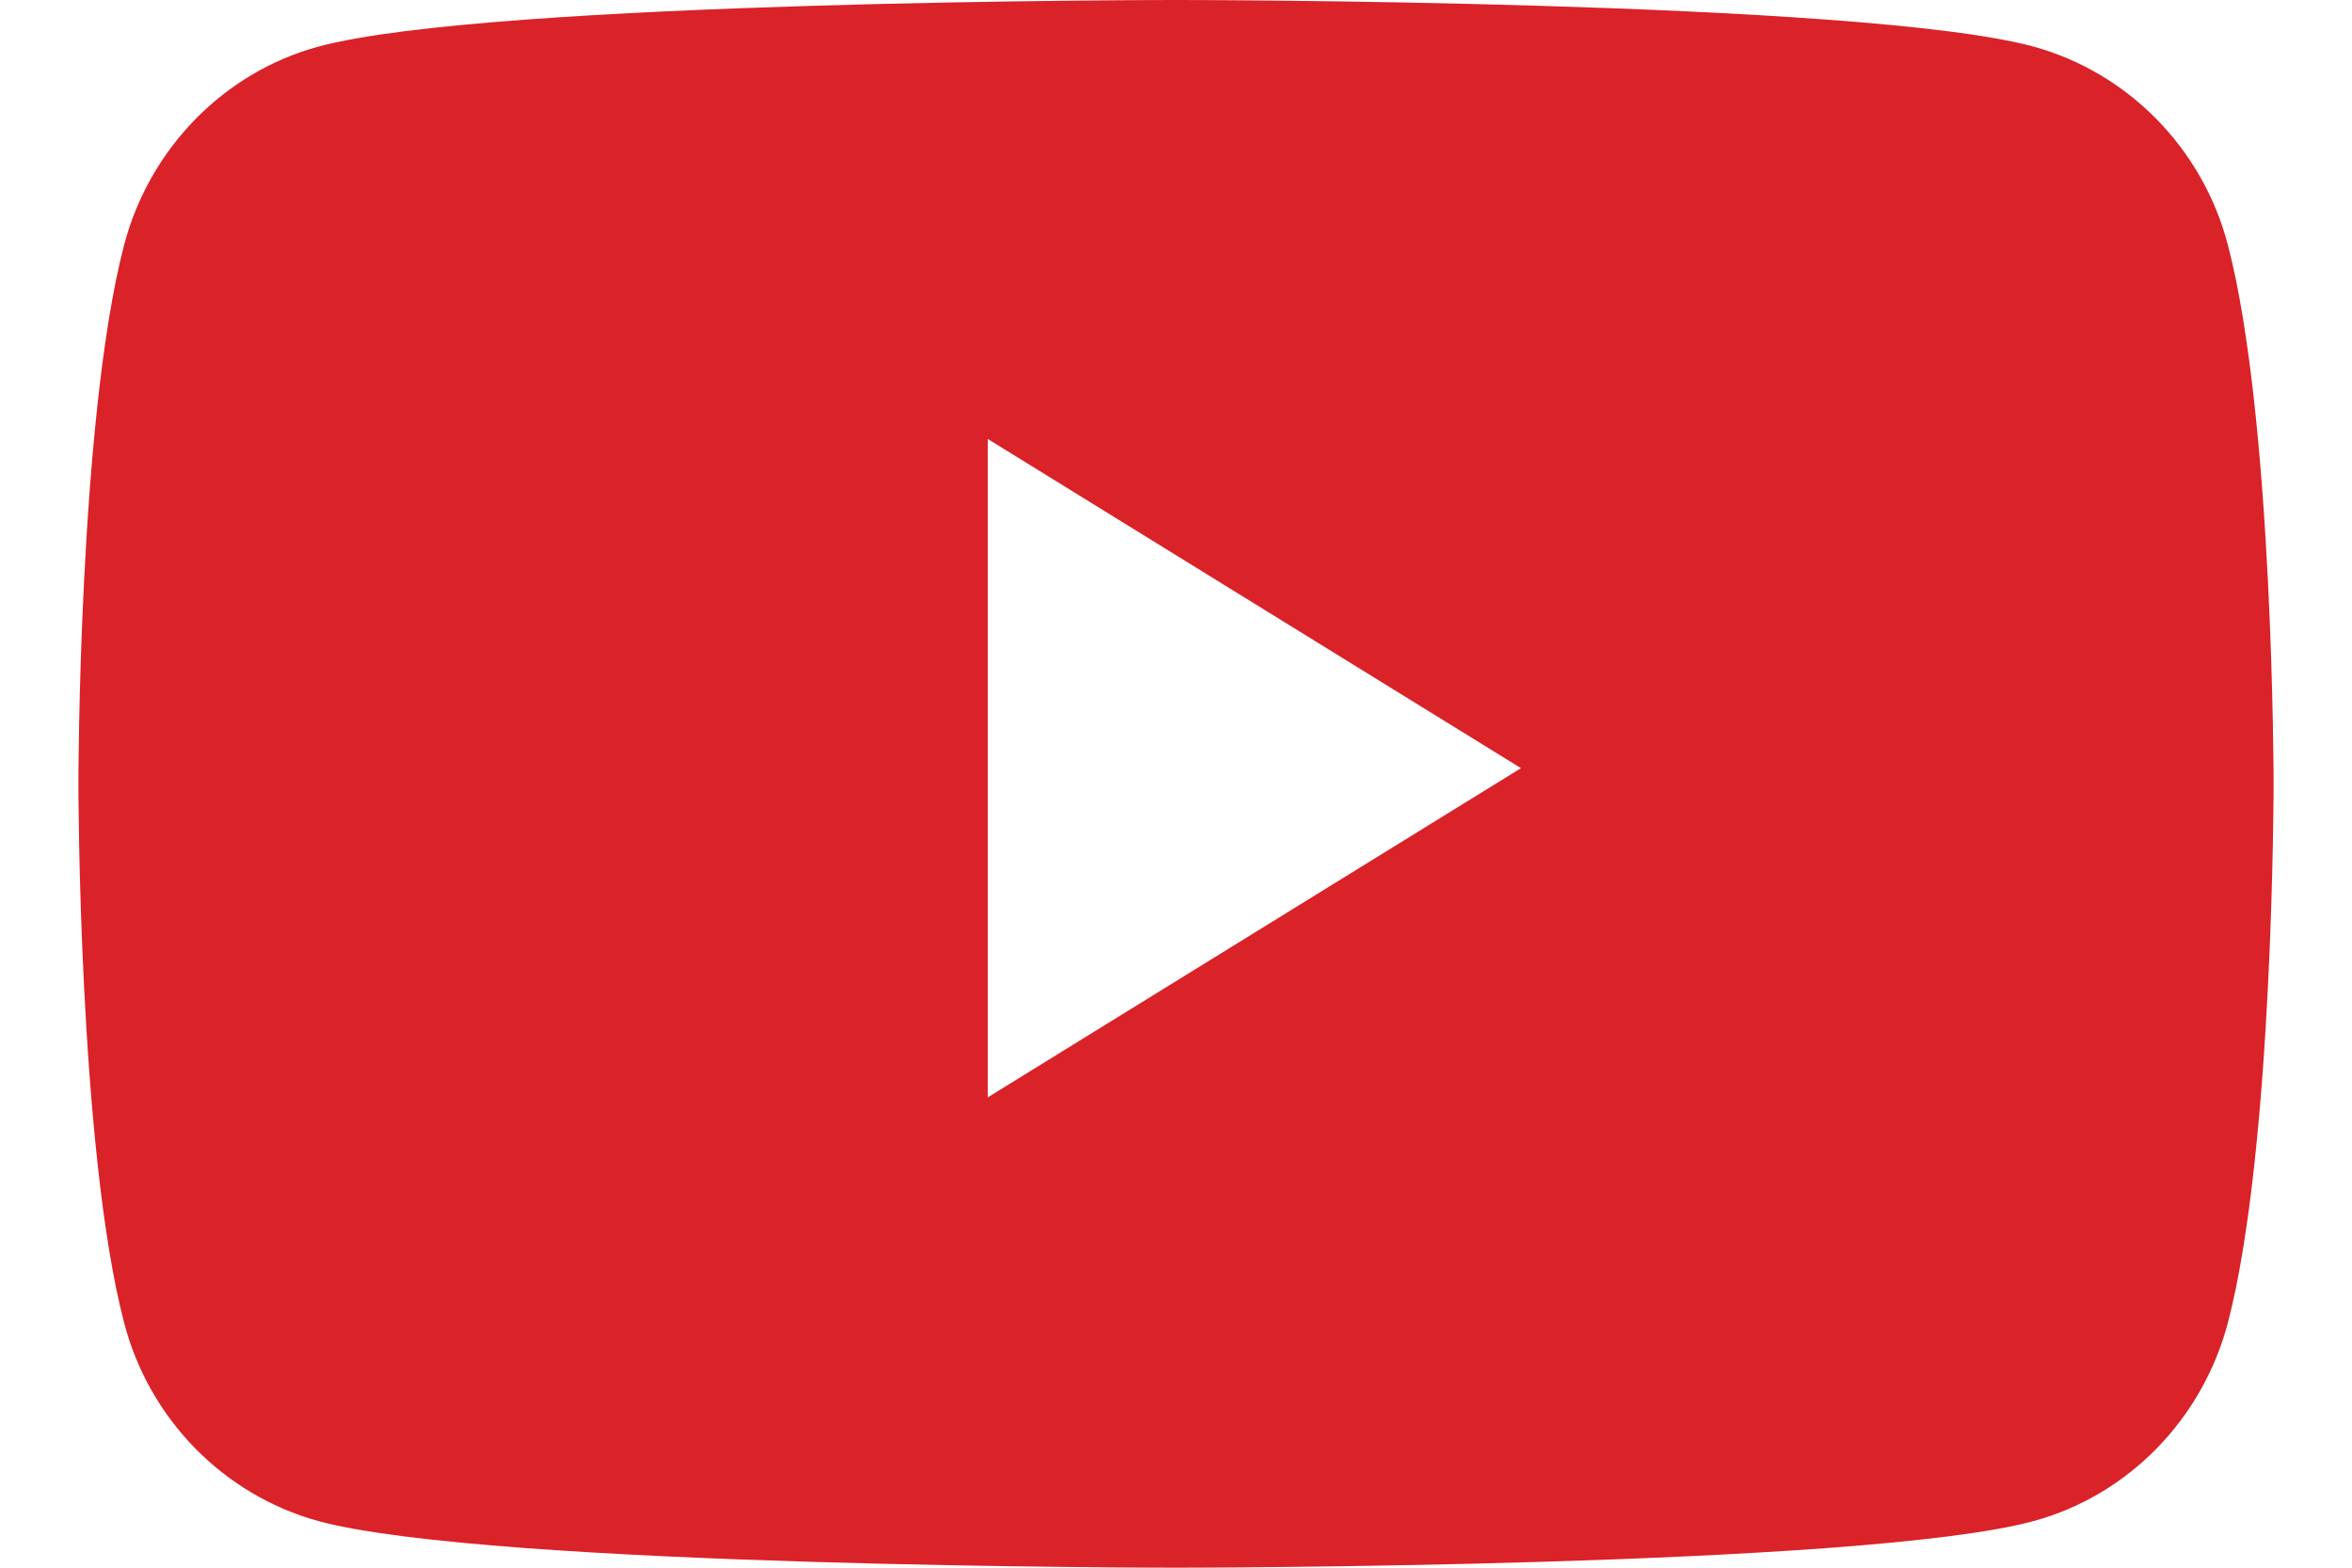
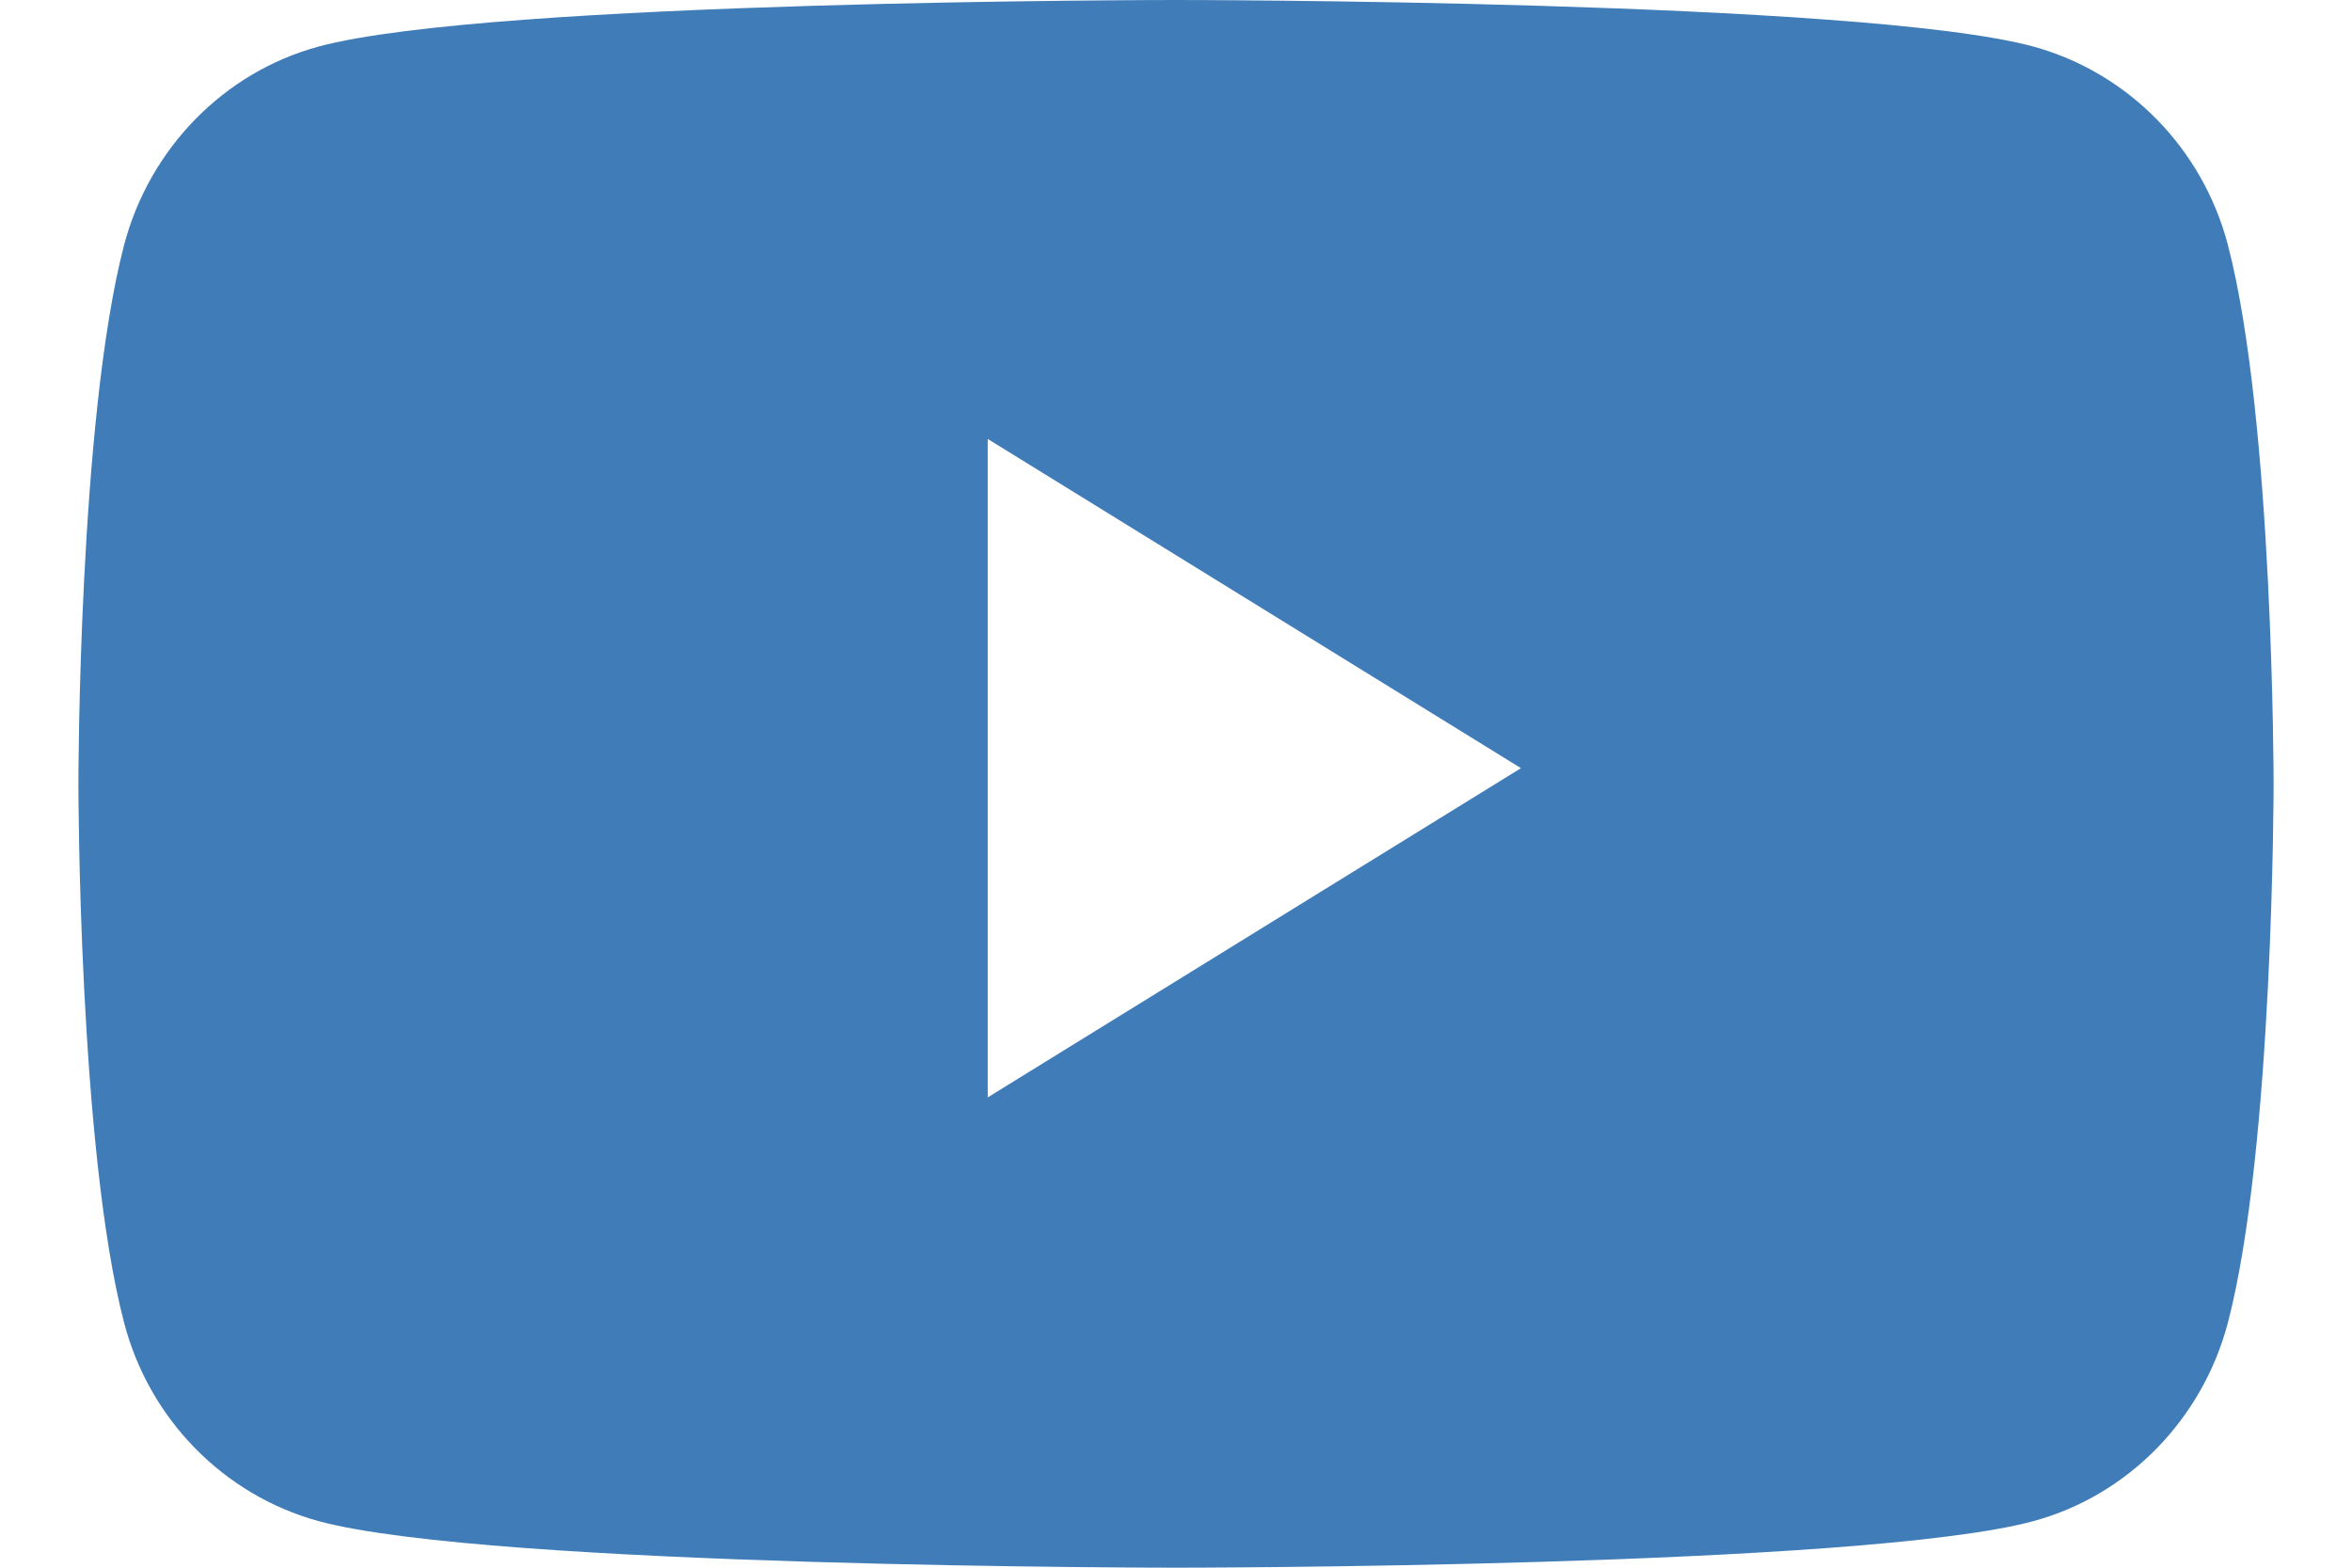
<svg xmlns="http://www.w3.org/2000/svg" width="24" height="16" viewBox="0 0 24 16" fill="none">
-   <path fill-rule="evenodd" clip-rule="evenodd" d="M20.752 0.476C21.717 0.742 22.476 1.516 22.733 2.498C23.2 4.28 23.2 8 23.2 8C23.2 8 23.2 11.72 22.733 13.502C22.473 14.487 21.714 15.262 20.752 15.524C19.006 16 12 16 12 16C12 16 4.998 16 3.248 15.524C2.282 15.258 1.523 14.484 1.267 13.502C0.8 11.72 0.8 8 0.8 8C0.8 8 0.8 4.28 1.267 2.498C1.527 1.513 2.286 0.738 3.248 0.476C4.998 0 12 0 12 0C12 0 19.006 0 20.752 0.476ZM15.52 7.84L10.079 11.2V4.48L15.52 7.84Z" fill="#da2229" />
+   <path fill-rule="evenodd" clip-rule="evenodd" d="M20.752 0.476C21.717 0.742 22.476 1.516 22.733 2.498C23.2 4.28 23.2 8 23.2 8C23.2 8 23.2 11.72 22.733 13.502C22.473 14.487 21.714 15.262 20.752 15.524C19.006 16 12 16 12 16C12 16 4.998 16 3.248 15.524C2.282 15.258 1.523 14.484 1.267 13.502C0.8 11.72 0.8 8 0.8 8C0.8 8 0.8 4.28 1.267 2.498C1.527 1.513 2.286 0.738 3.248 0.476C4.998 0 12 0 12 0C12 0 19.006 0 20.752 0.476ZM15.52 7.84L10.079 11.2V4.48L15.52 7.84Z" fill="#407db8" />
</svg>
